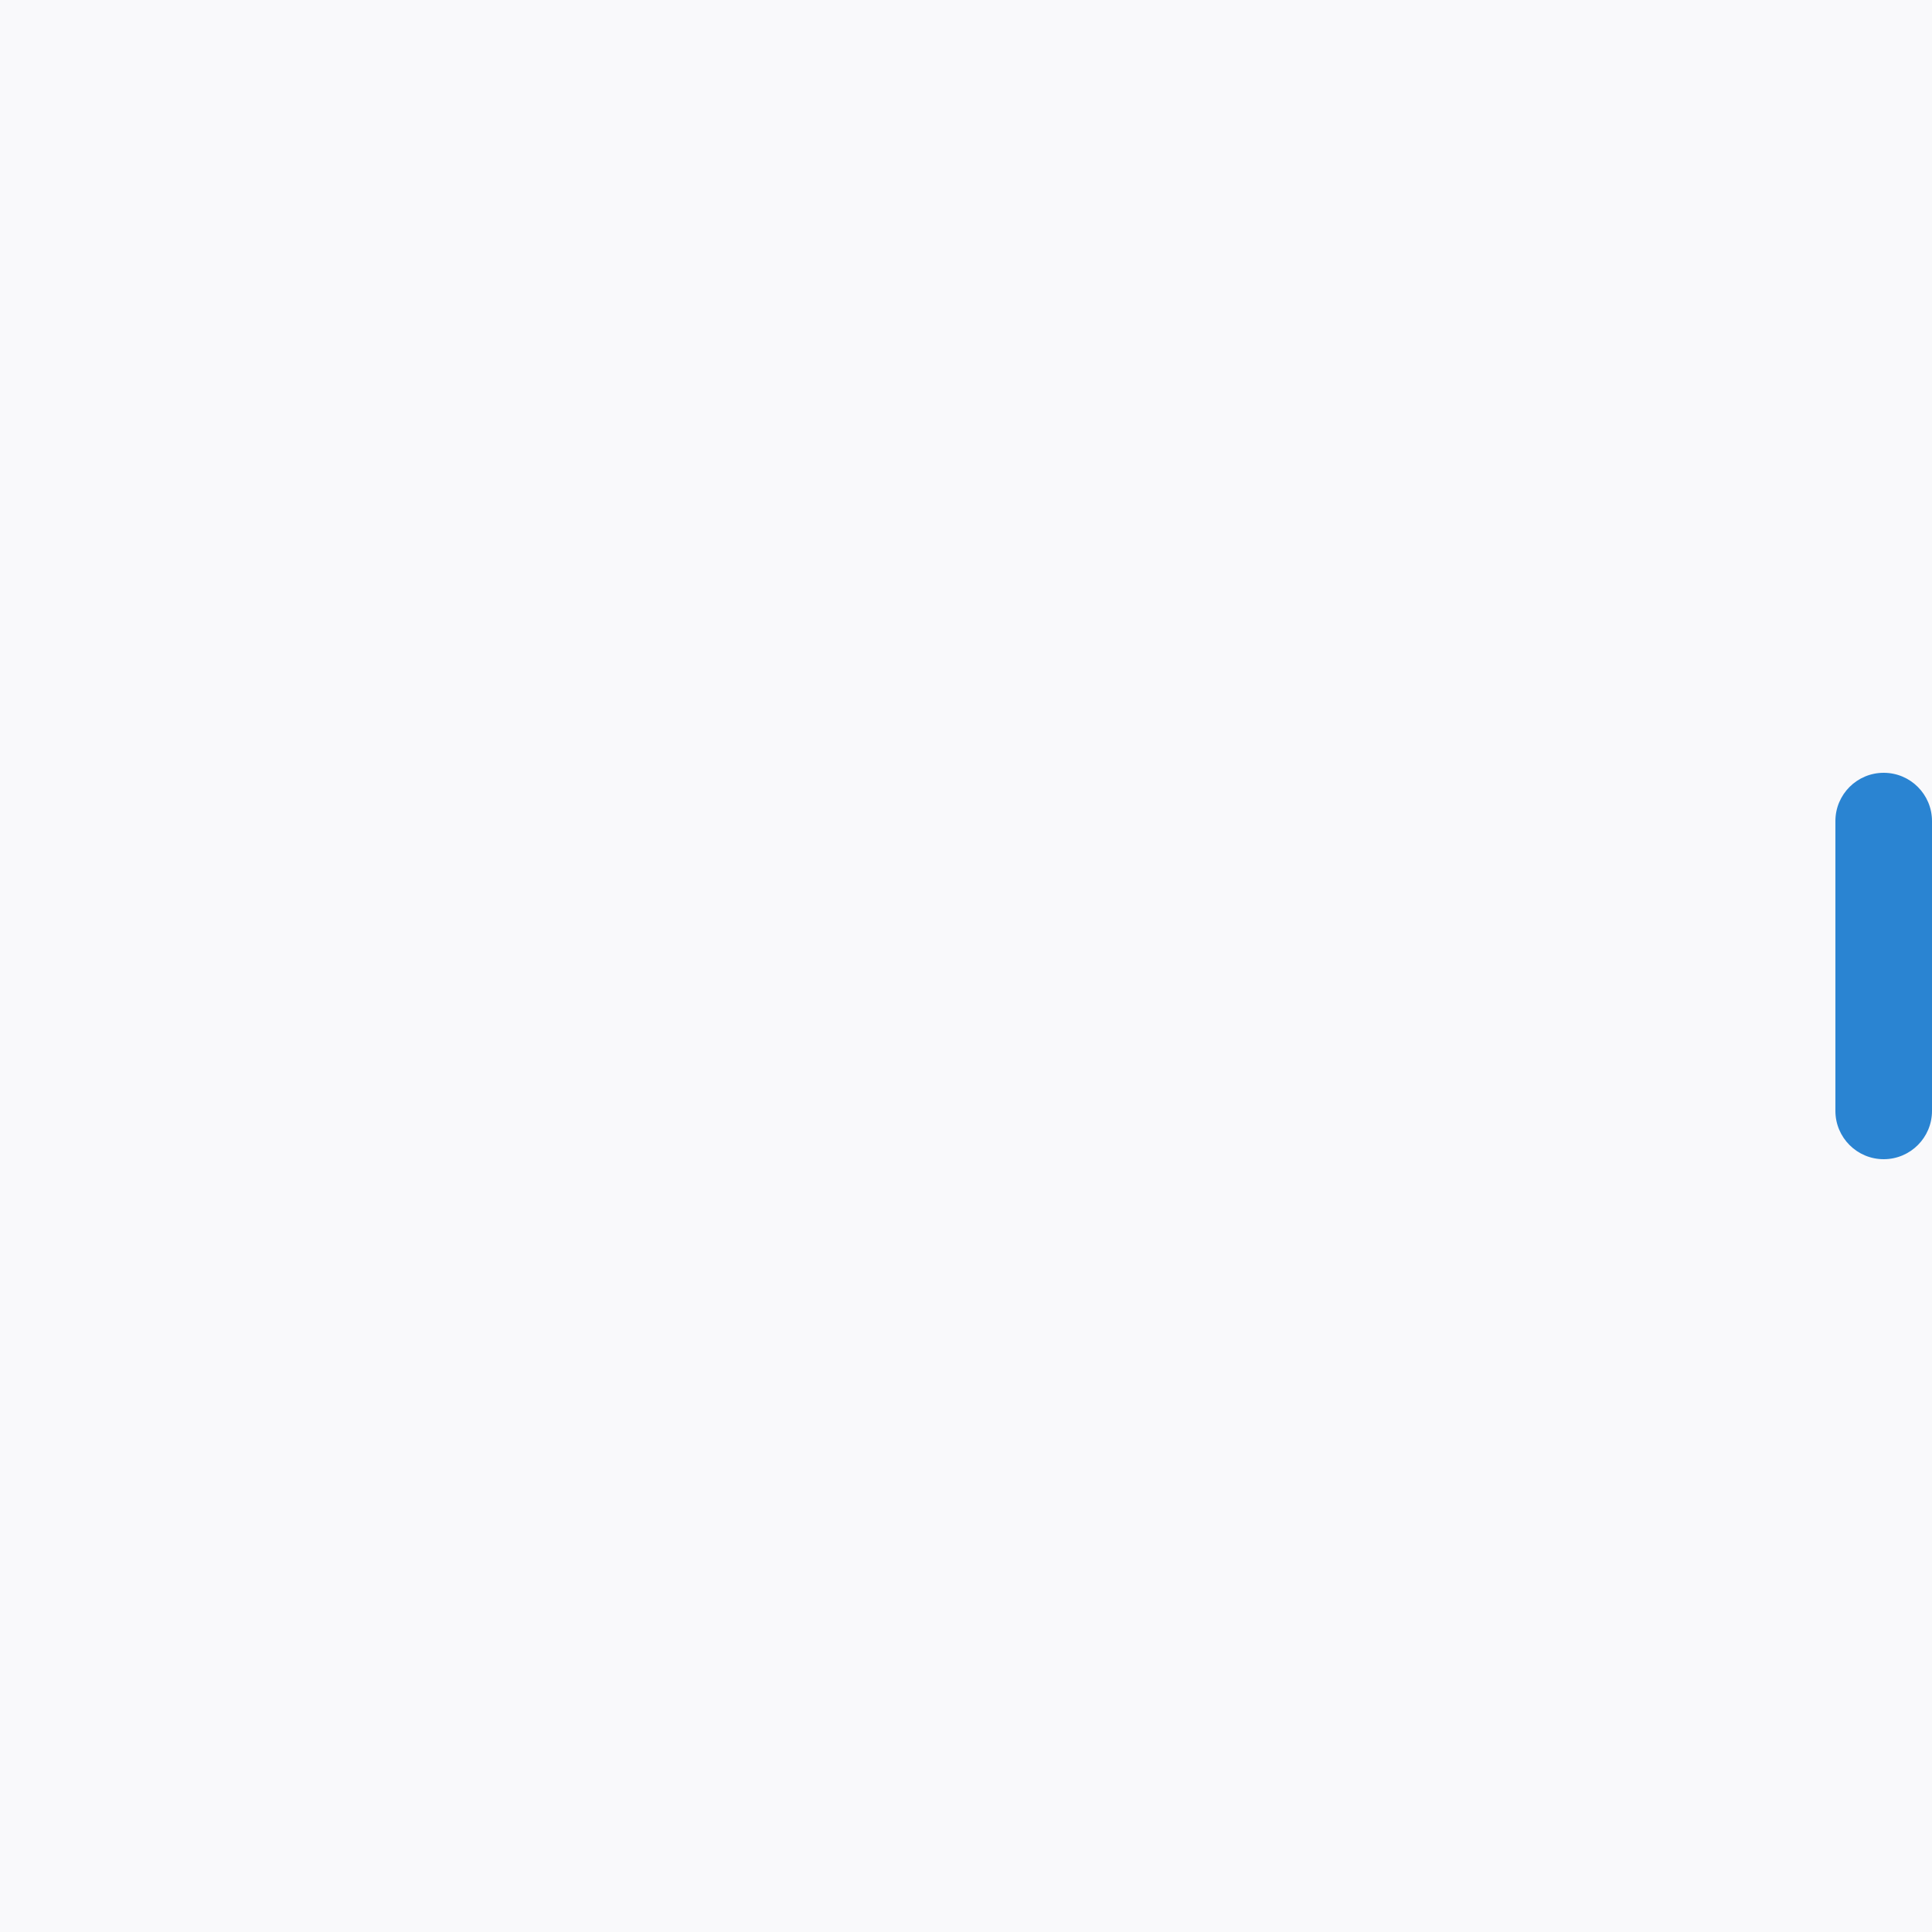
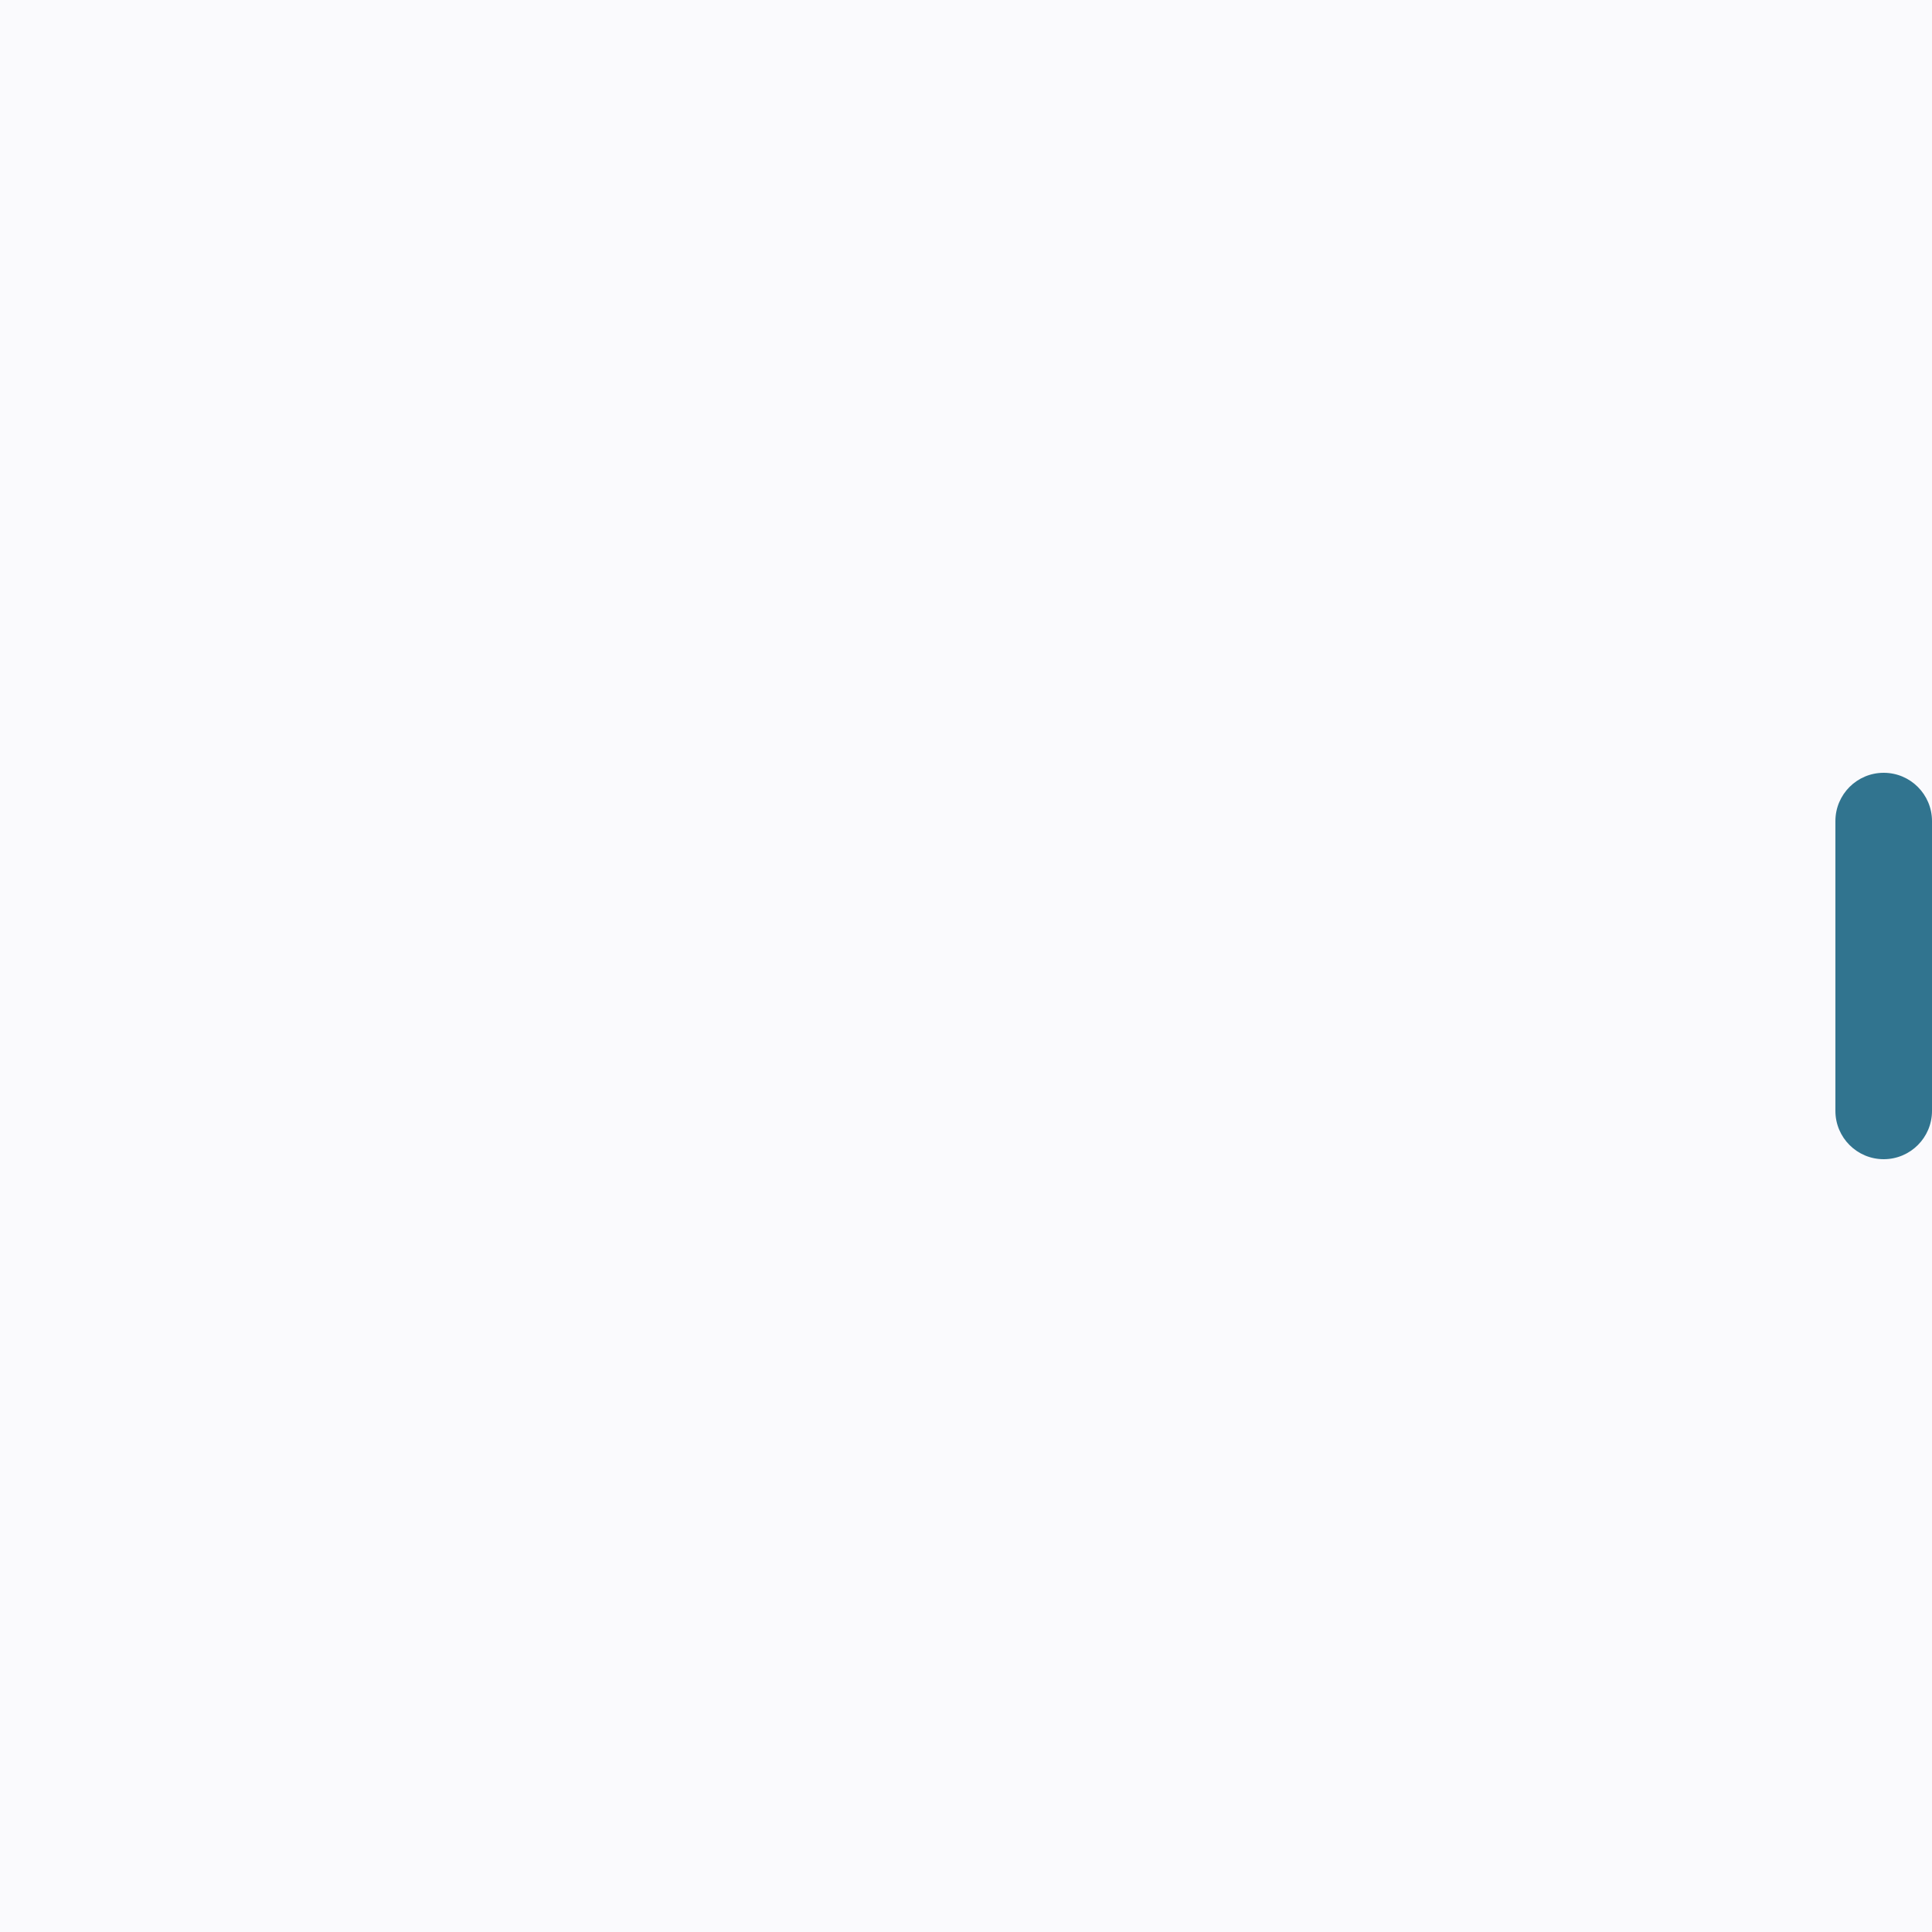
<svg xmlns="http://www.w3.org/2000/svg" width="60" height="60" viewBox="0 0 60 60">
-   <rect fill="#d6dbe5" fill-opacity="0.15" x="0" y="0" width="60" height="60" />
-   <rect fill="#2a84d2" x="57" y="24" width="3" height="12" rx="1.5" />
+   <rect fill="#e0def4" fill-opacity="0.15" x="0" y="0" width="60" height="60" />
+   <rect fill="#31748f" x="57" y="24" width="3" height="12" rx="1.5" />
</svg>
